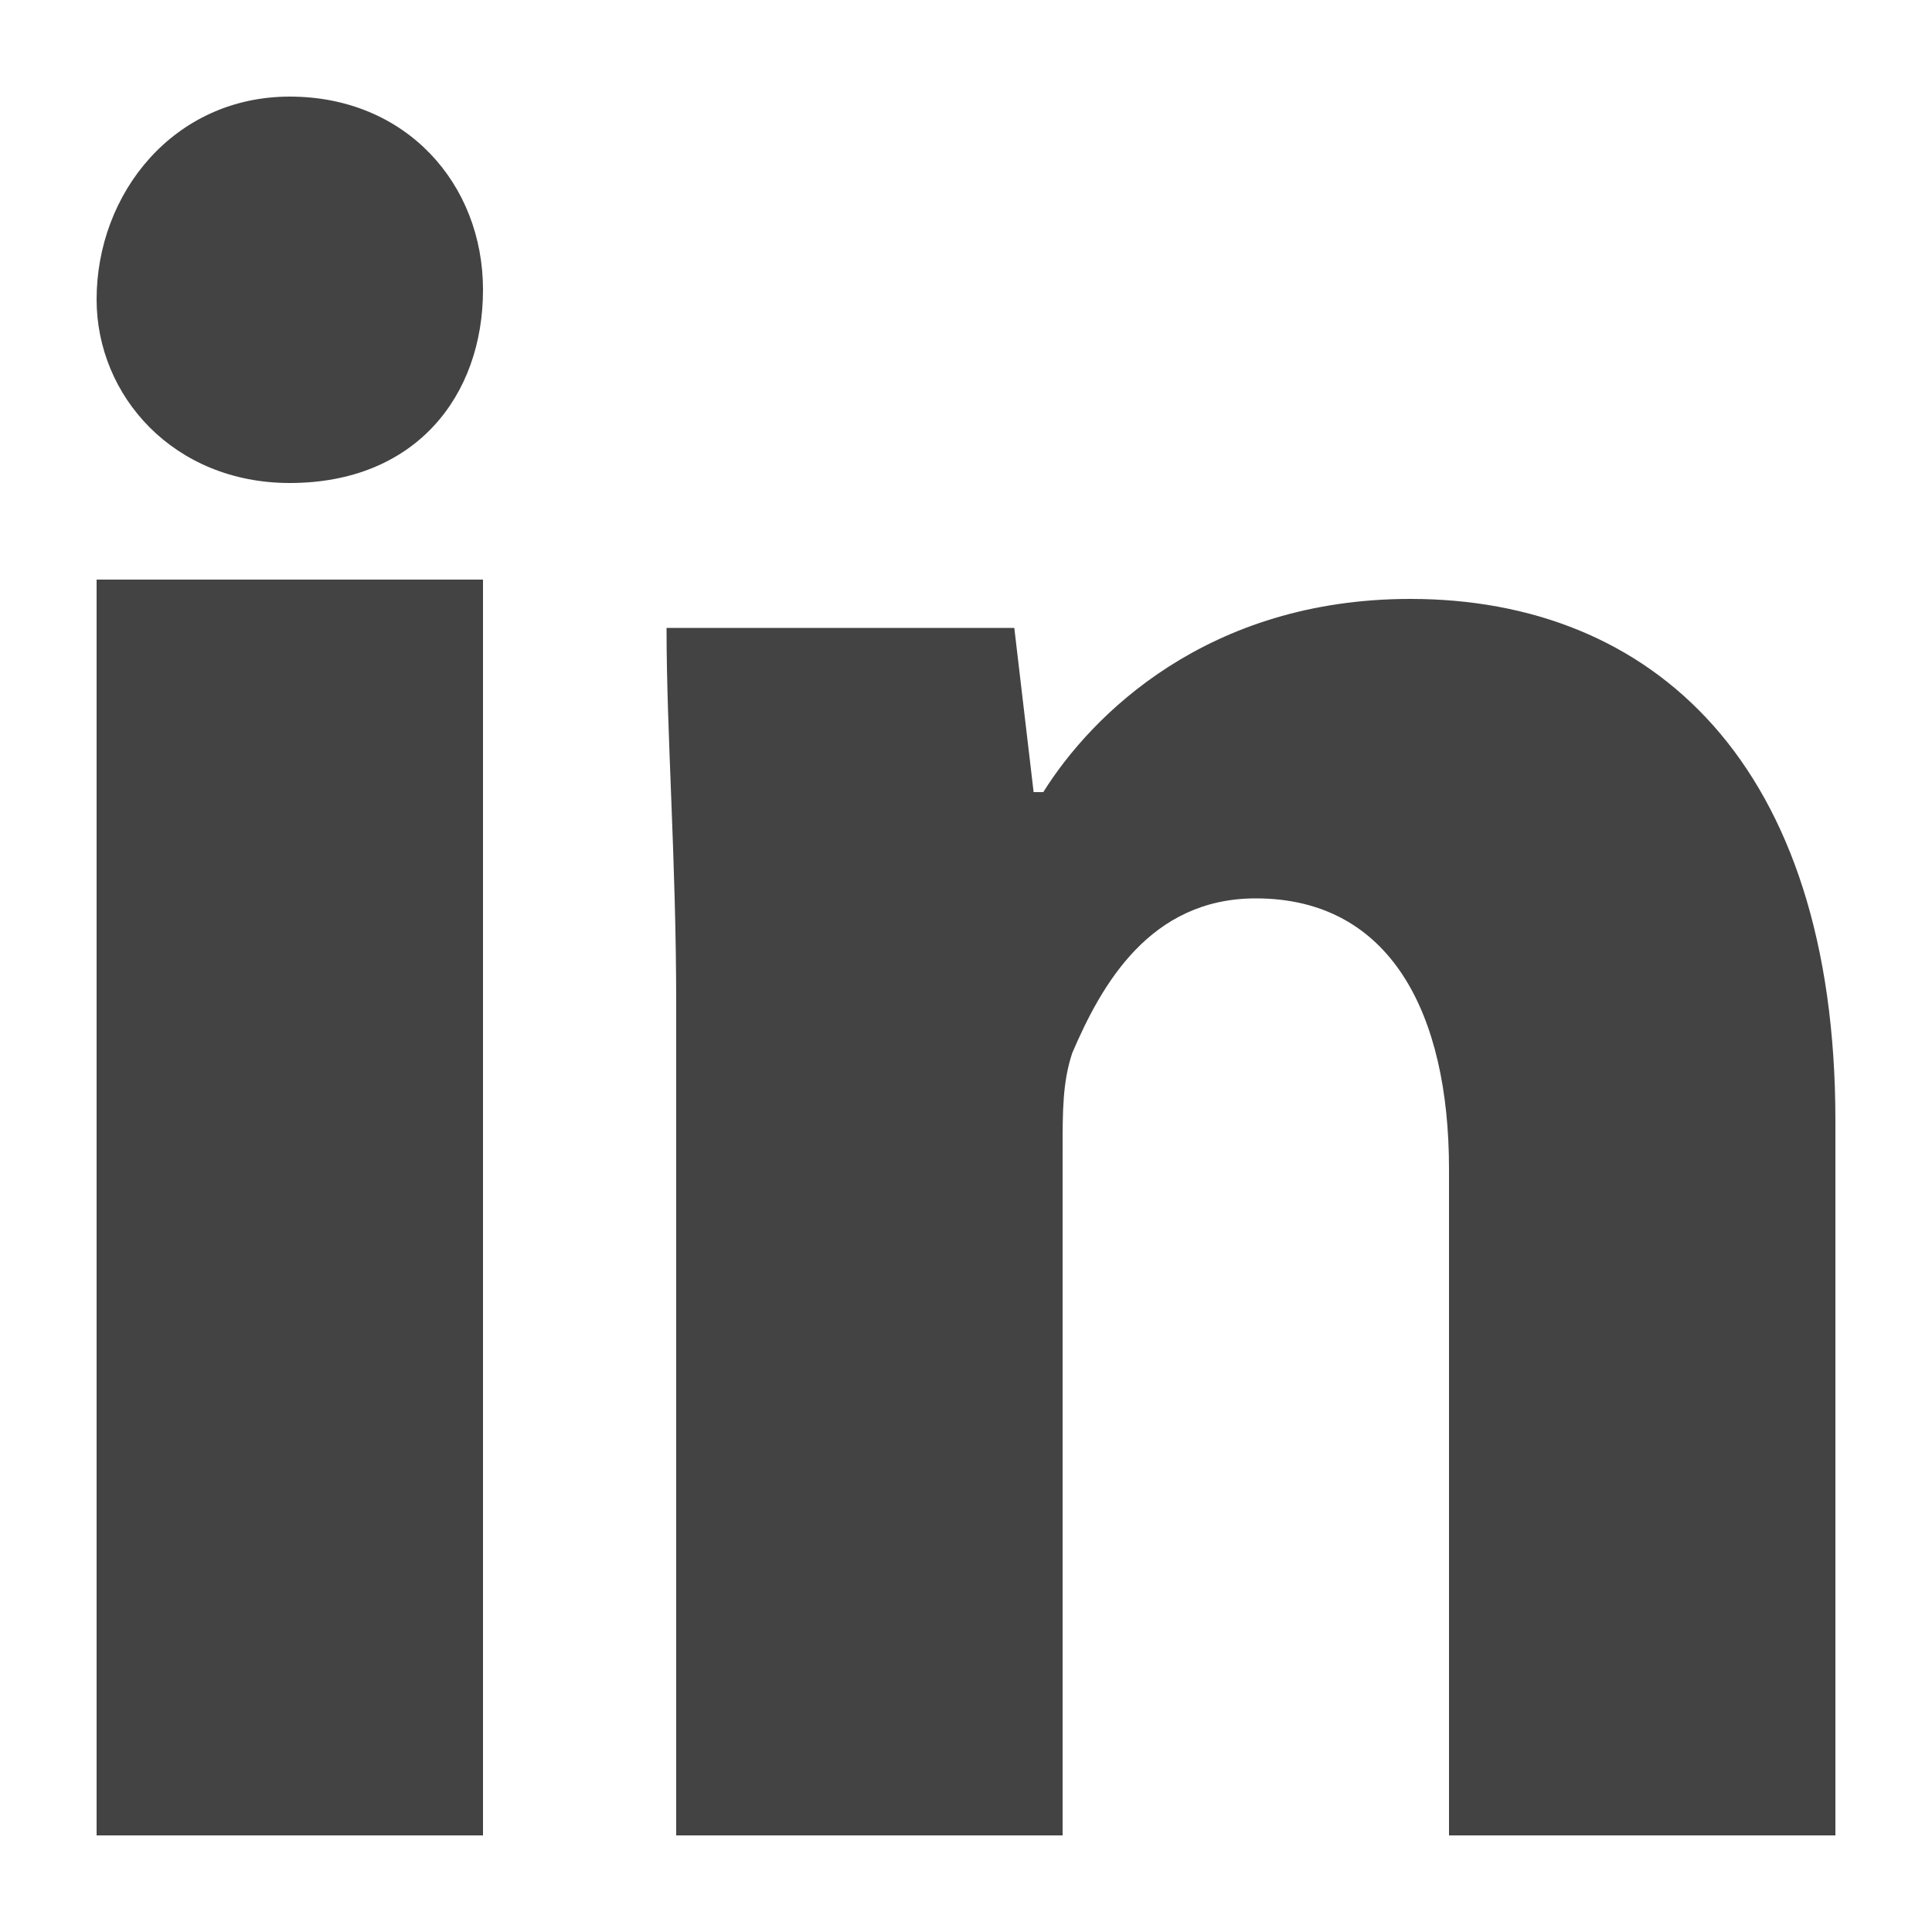
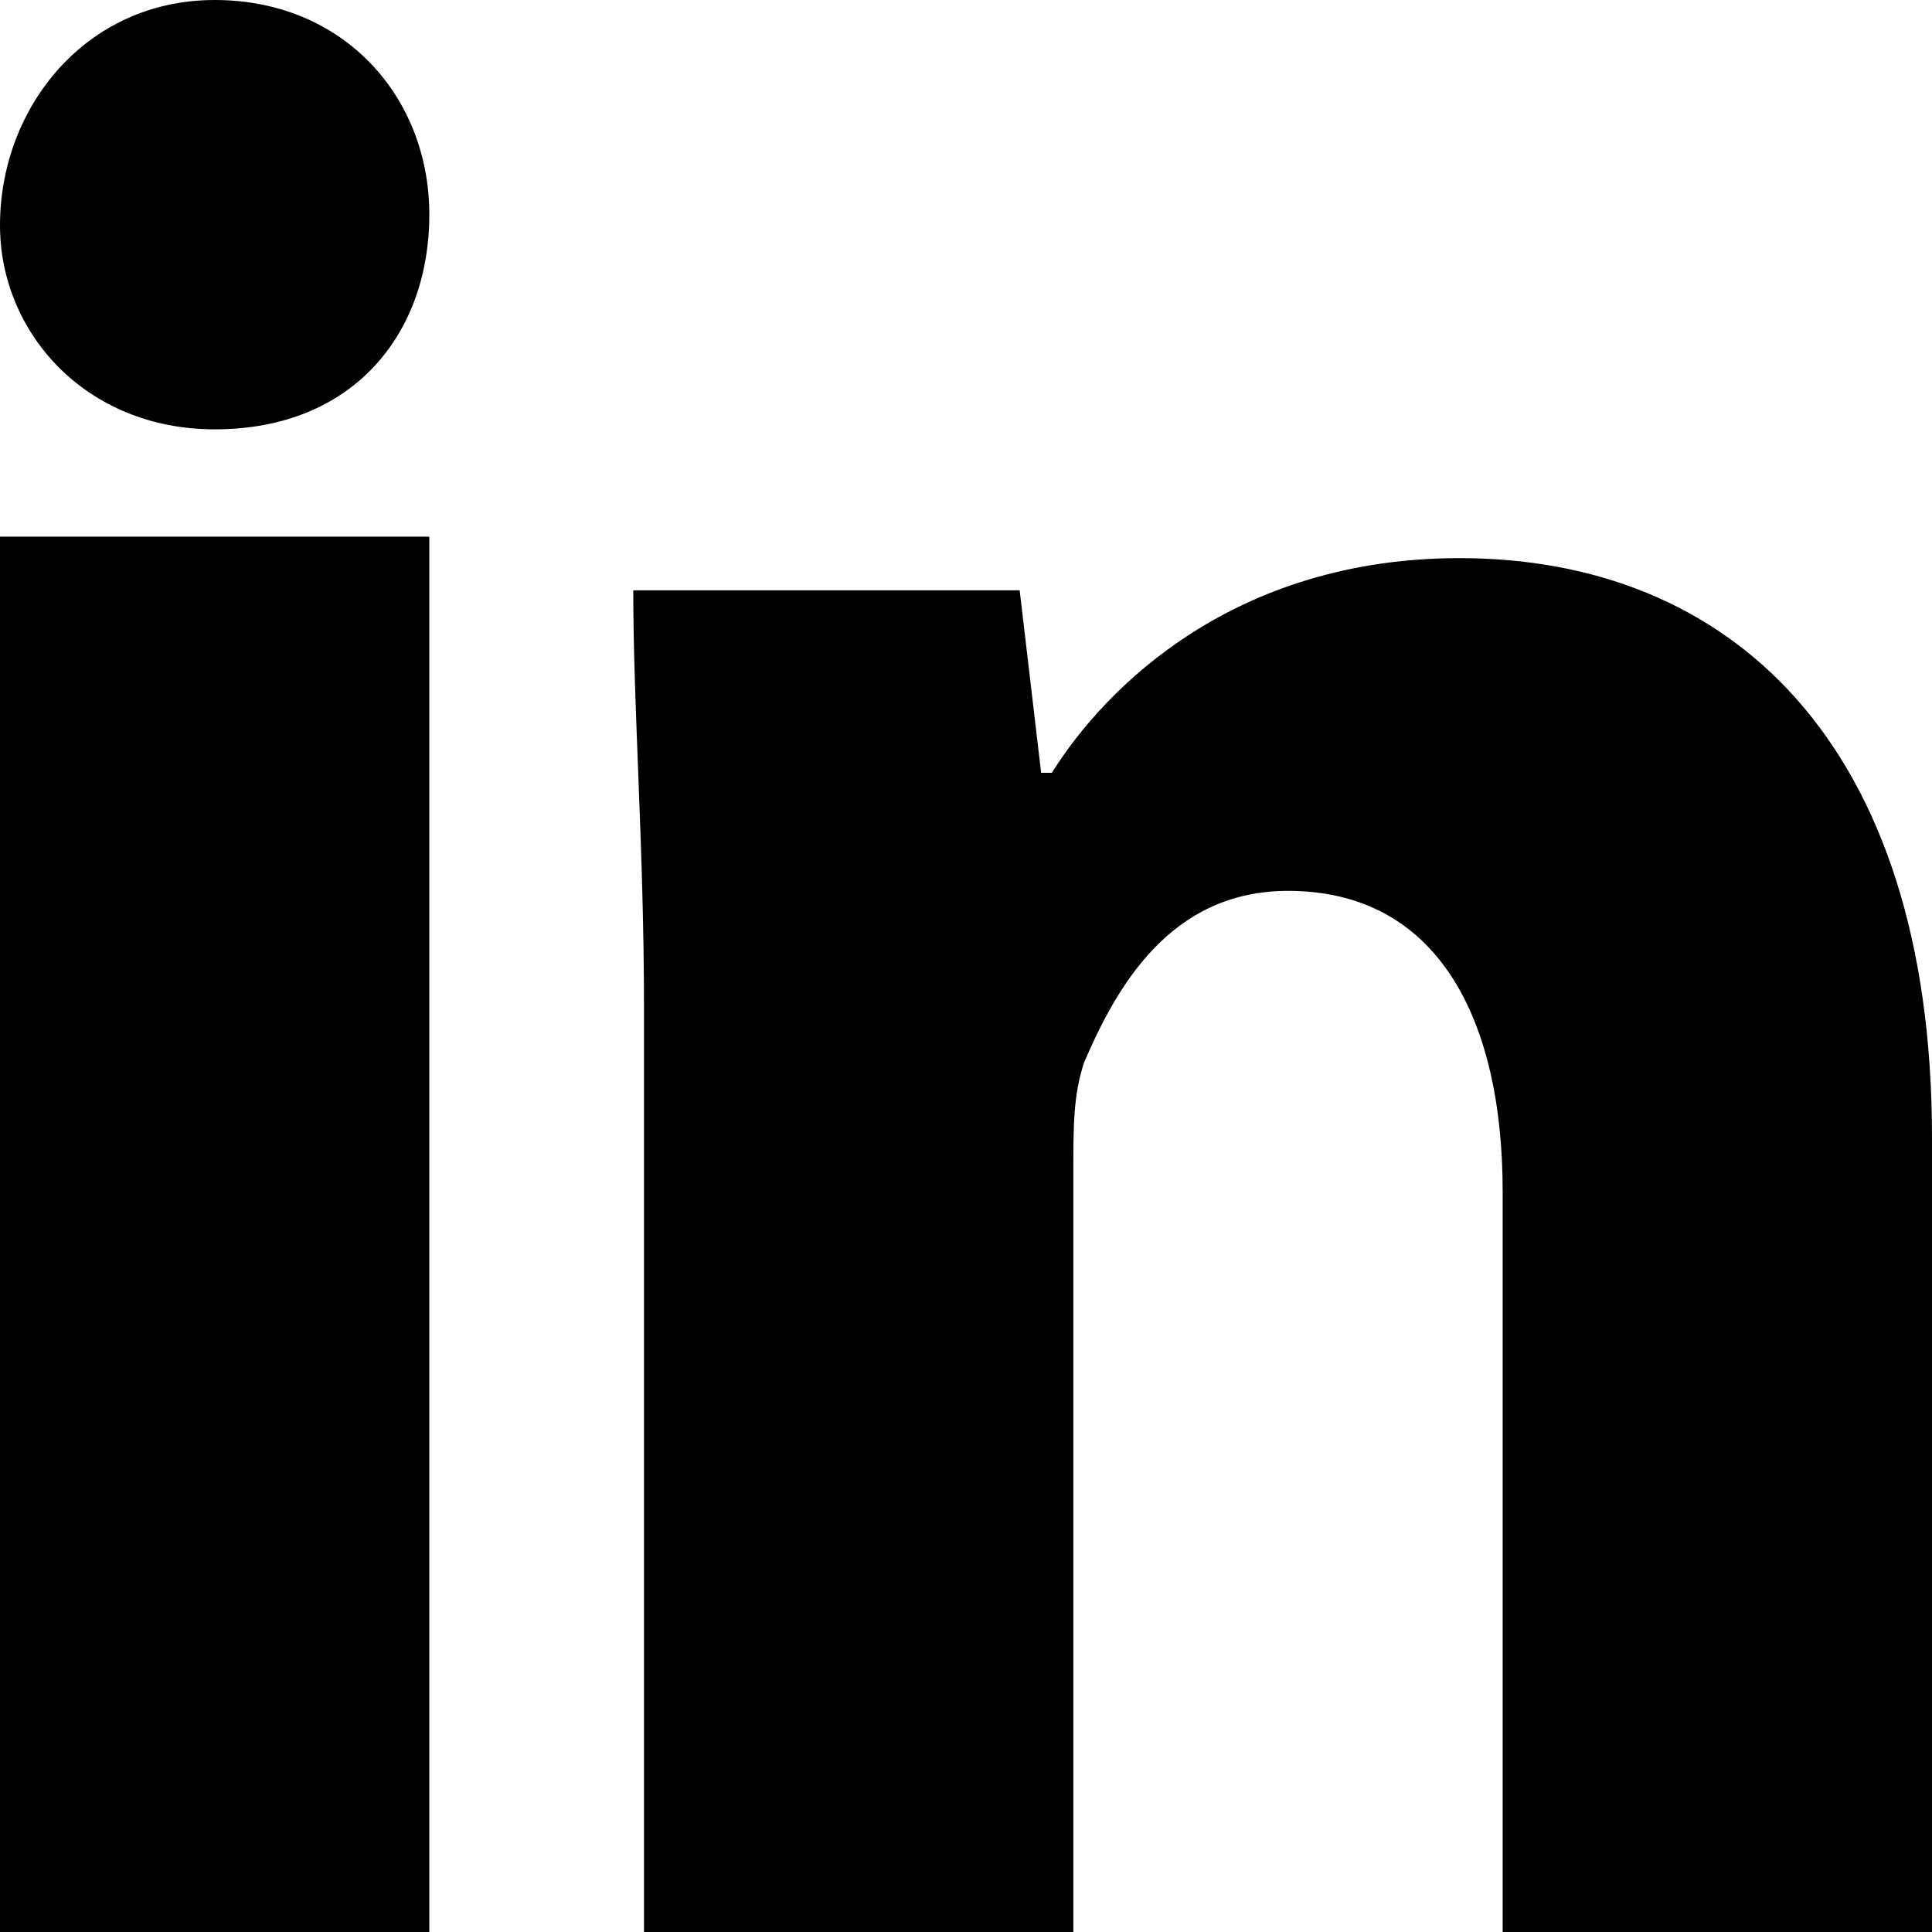
- <svg xmlns="http://www.w3.org/2000/svg" viewBox="0 0 20 20" width="20" height="20" fill="none">
-   <path d="M5 3c0 1.1-.7 2-2 2-1.2 0-2-.9-2-1.9C1 2 1.8 1 3 1s2 .9 2 2zM1 19h4V6H1v13zM14.6 6.2c-2.1 0-3.3 1.2-3.8 2h-.1l-.2-1.7H6.9c0 1.1.1 2.4.1 3.9V19h4v-7.1c0-.4 0-.7.1-1 .3-.7.8-1.6 1.9-1.6 1.4 0 2 1.2 2 2.8V19h4v-7.4c0-3.7-1.9-5.4-4.4-5.4z" fill="#444344" />
+ <svg xmlns="http://www.w3.org/2000/svg" width="100%" height="100%" viewBox="0 0 20 20" version="1.1" xml:space="preserve" style="fill-rule:evenodd;clip-rule:evenodd;stroke-linejoin:round;stroke-miterlimit:2;">
+   <g transform="matrix(1.11111,0,0,1.11111,-1.11111,-1.11111)">
+     <path d="M5,3C5,4.1 4.3,5 3,5C1.8,5 1,4.1 1,3.1C1,2 1.8,1 3,1C4.2,1 5,1.9 5,3ZM1,19L5,19L5,6L1,6L1,19ZM14.6,6.2C12.5,6.2 11.3,7.4 10.8,8.2L10.7,8.2L10.5,6.5L6.9,6.5C6.9,7.6 7,8.9 7,10.4L7,19L11,19L11,11.9C11,11.5 11,11.2 11.1,10.9C11.4,10.2 11.9,9.3 13,9.3C14.4,9.3 15,10.5 15,12.1L15,19L19,19L19,11.6C19,7.9 17.1,6.2 14.6,6.2Z" style="fill:currentColor;fill-rule:nonzero;" />
+   </g>
</svg>
